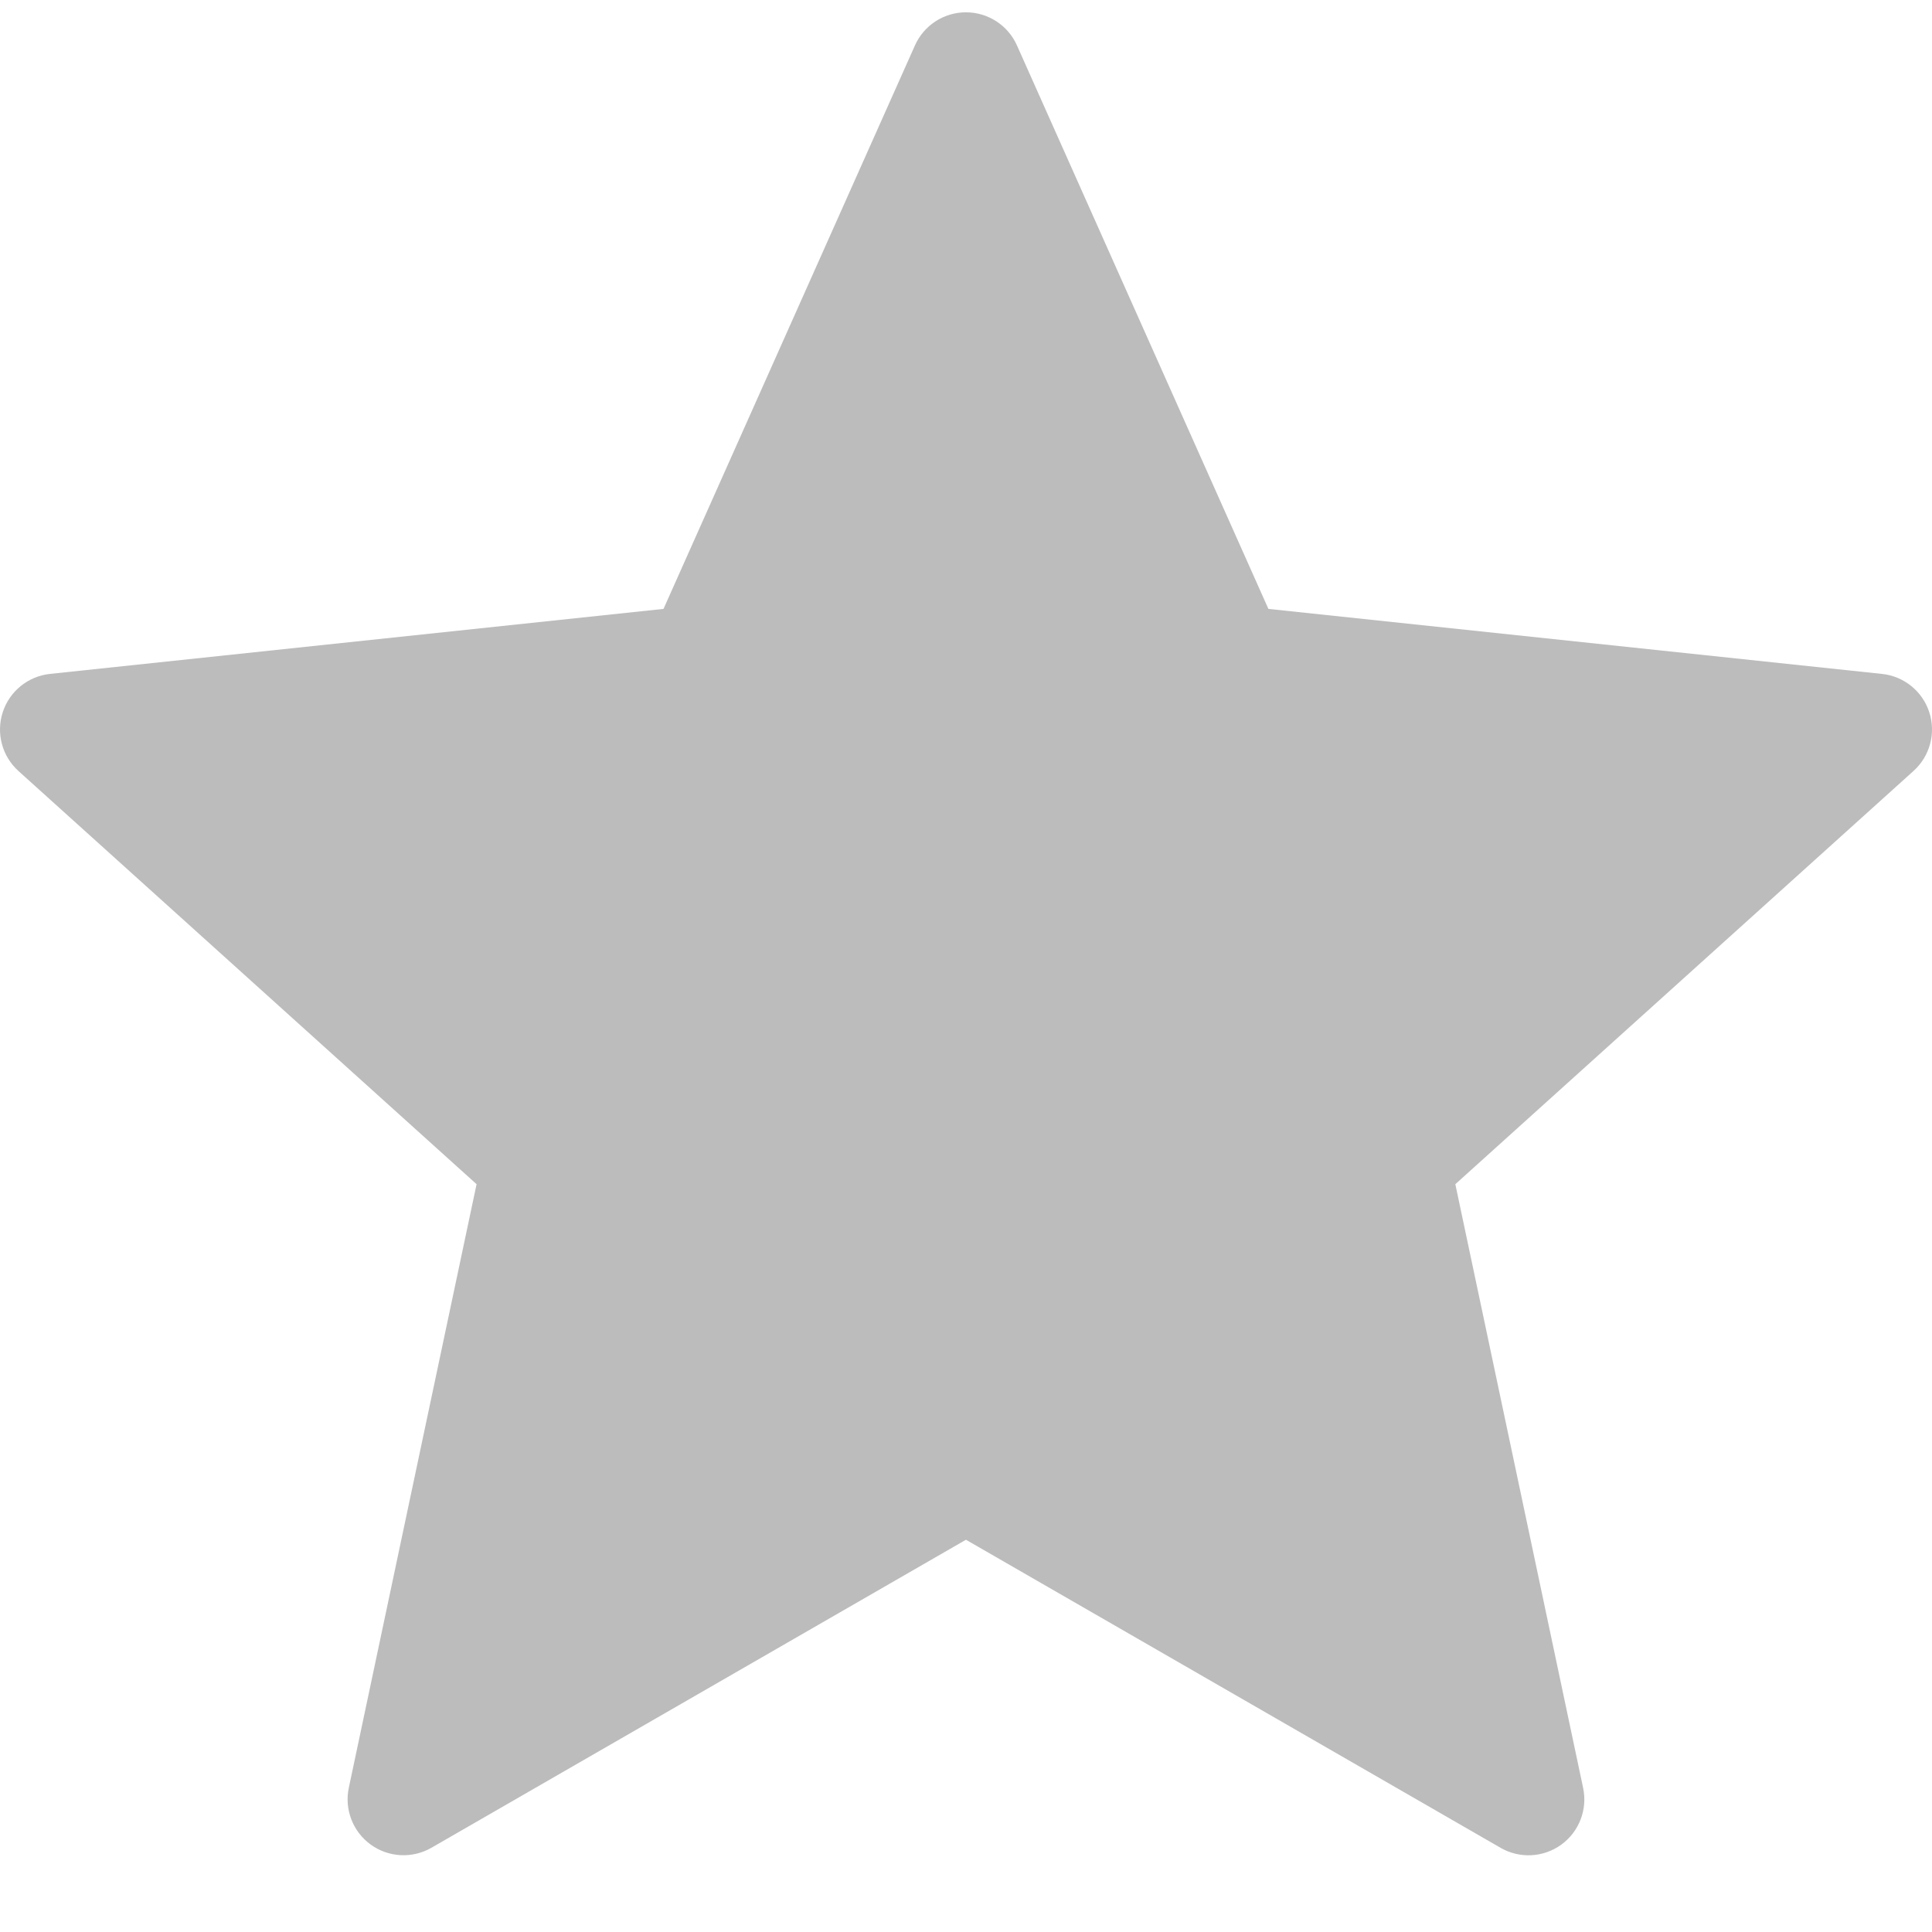
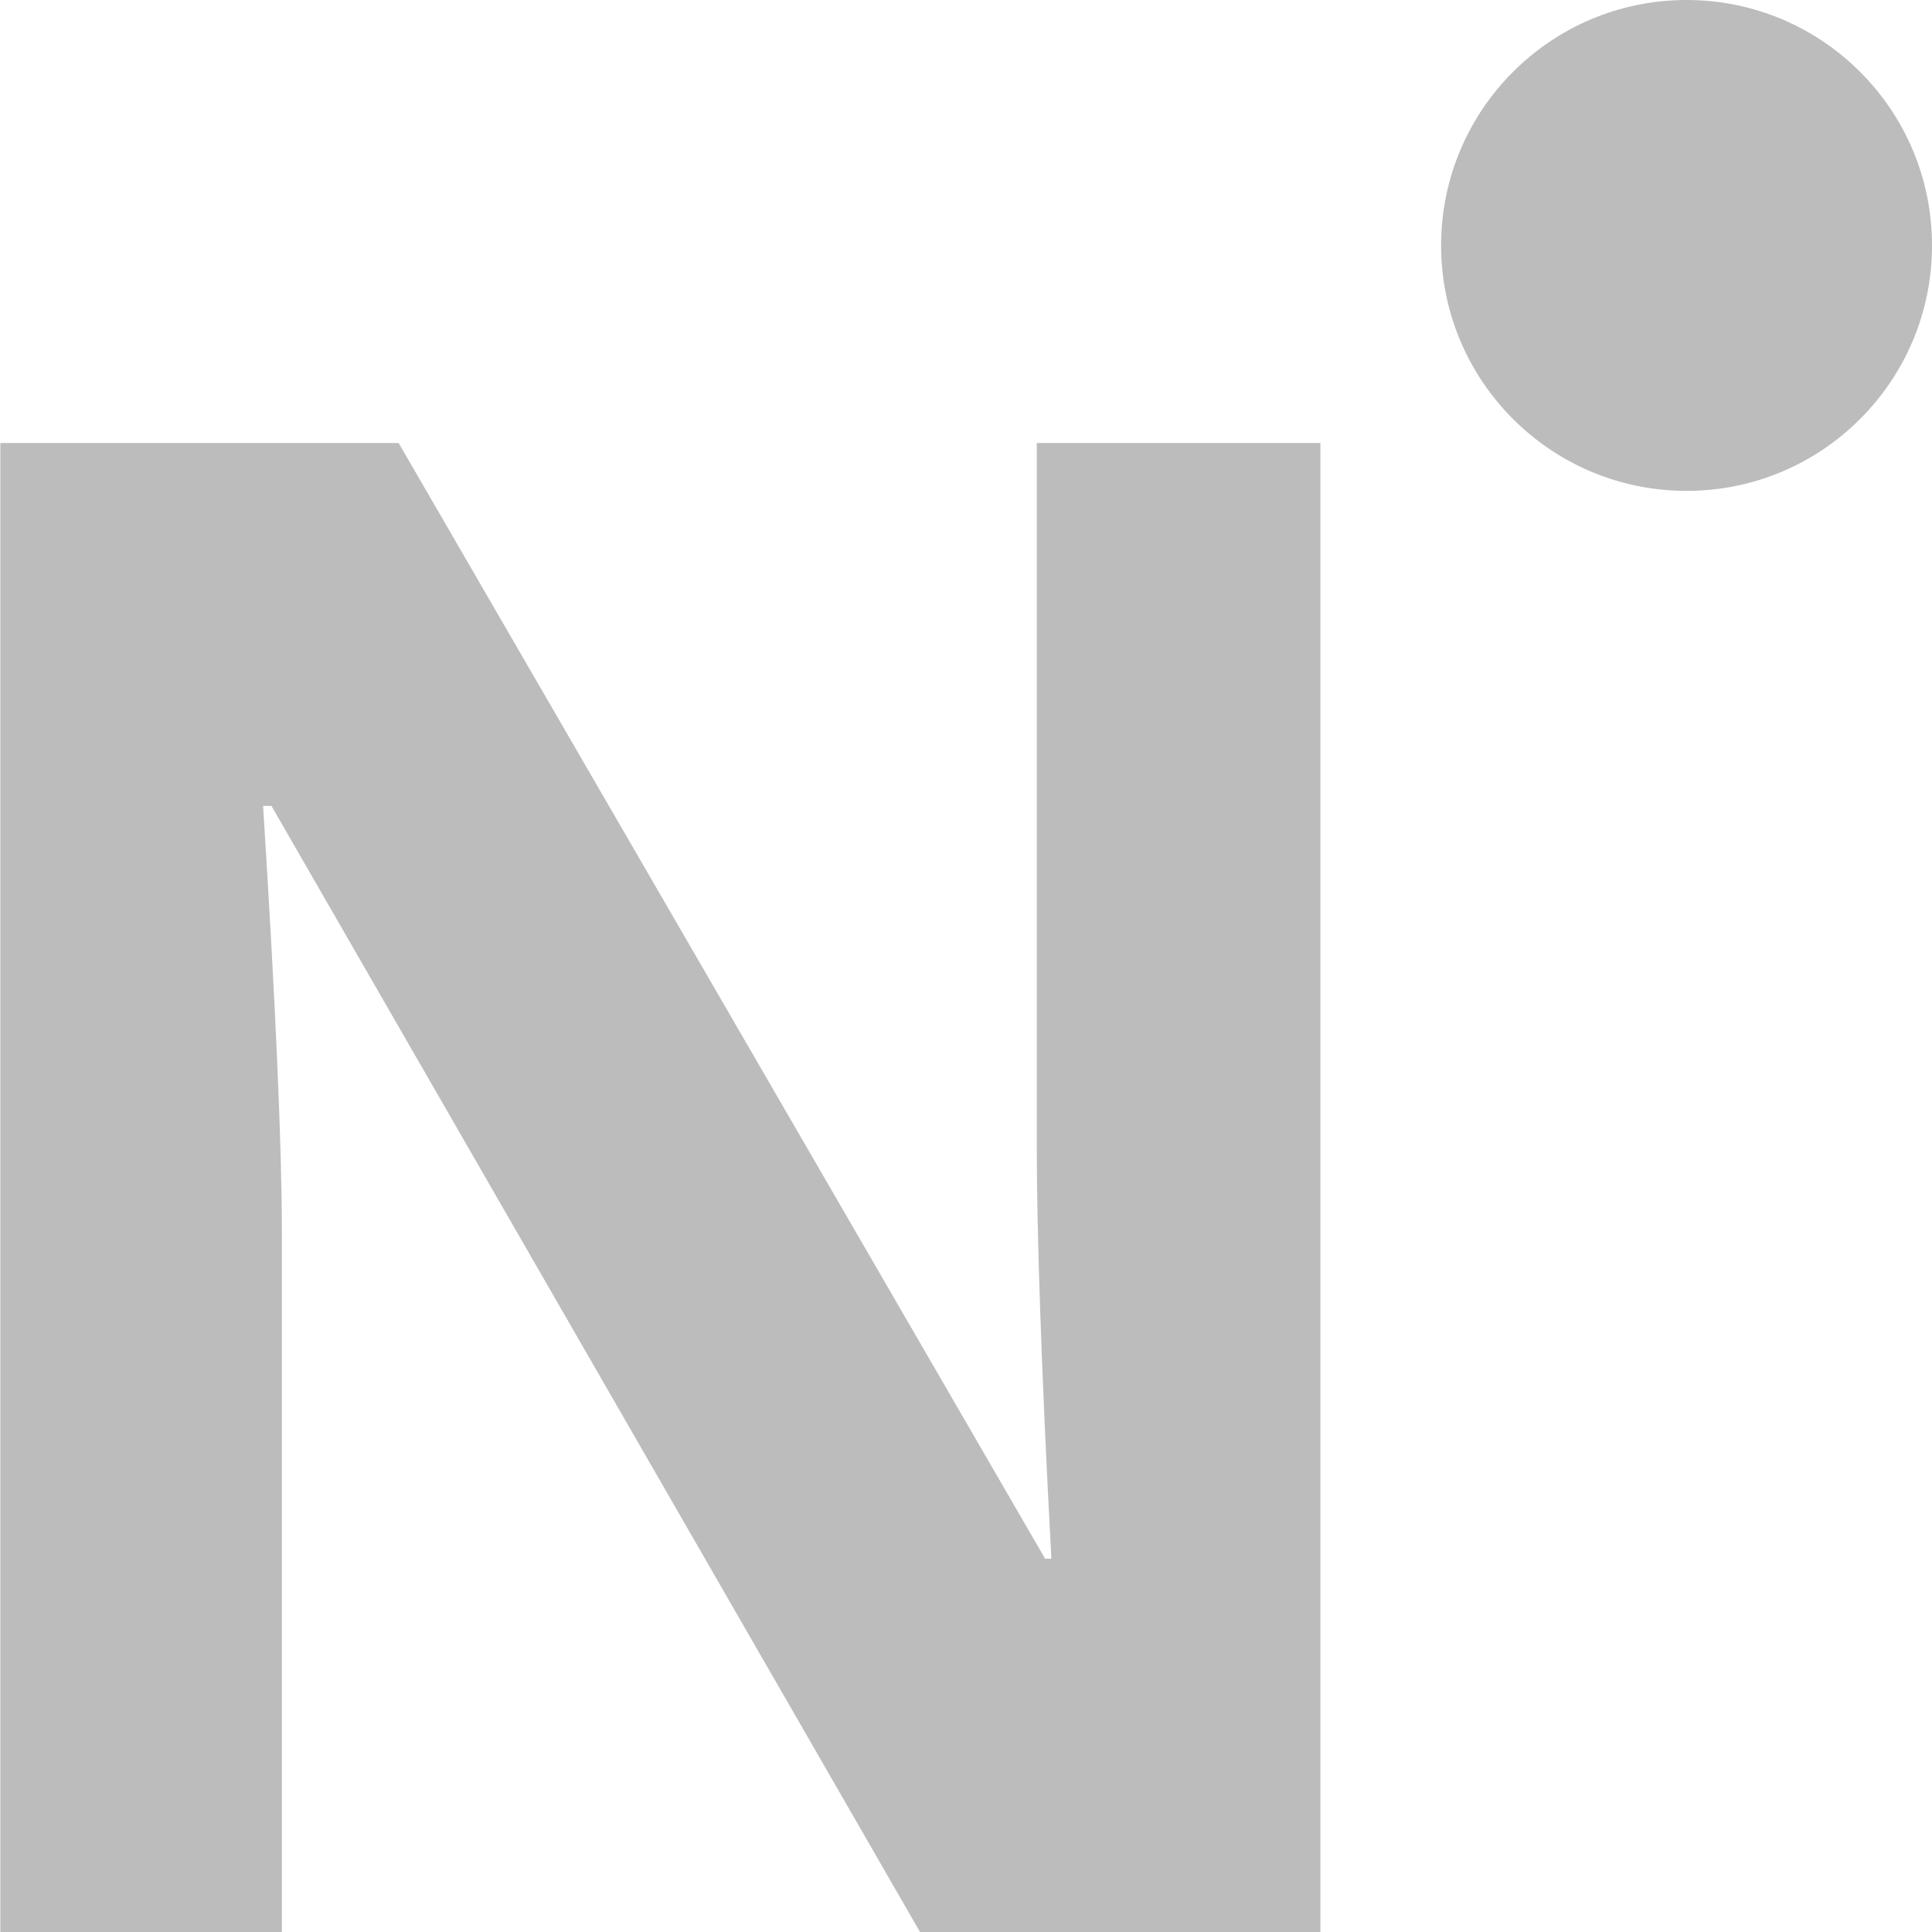
<svg xmlns="http://www.w3.org/2000/svg" width="100%" height="100%" viewBox="0 0 300 300" version="1.1" xml:space="preserve" style="fill-rule:evenodd;clip-rule:evenodd;stroke-linejoin:round;stroke-miterlimit:2;">
-   <g transform="matrix(0.799991,0,0,0.799991,-190.276,-220.512)">
-     <path d="M415.443,284.454C417.186,280.548 421.063,278.032 425.341,278.032C429.619,278.032 433.496,280.548 435.239,284.454C451.972,321.951 484.047,393.832 484.047,393.832C484.047,393.832 562.322,402.125 603.154,406.452C607.408,406.902 610.999,409.813 612.321,413.881C613.643,417.949 612.448,422.414 609.272,425.279C578.78,452.78 520.33,505.498 520.33,505.498C520.33,505.498 536.63,582.504 545.134,622.675C546.02,626.86 544.361,631.174 540.901,633.689C537.44,636.203 532.824,636.447 529.118,634.311C493.541,613.811 425.341,574.511 425.341,574.511C425.341,574.511 357.174,613.792 321.59,634.296C317.879,636.435 313.257,636.191 309.792,633.673C306.327,631.156 304.667,626.836 305.554,622.646C314.059,582.467 330.352,505.498 330.352,505.498C330.352,505.498 271.93,452.806 241.432,425.299C238.252,422.431 237.056,417.96 238.379,413.887C239.703,409.814 243.298,406.9 247.557,406.448C288.398,402.121 366.635,393.832 366.635,393.832C366.635,393.832 398.71,321.951 415.443,284.454Z" style="fill:rgb(188,188,188);" />
+   <g transform="matrix(0.779189,0,0,0.779189,50.3207,5.25105)">
+     <circle cx="271.522" cy="42.174" r="48.913" style="fill:rgb(188,188,188);" />
+   </g>
+   <g transform="matrix(323.823,0,0,323.823,-29.0934,300)">
+     <path d="M0.723,0L0.531,0L0.22,-0.54L0.216,-0.54C0.222,-0.445 0.225,-0.377 0.225,-0.336L0.225,0L0.09,0L0.09,-0.714L0.281,-0.714L0.591,-0.179L0.594,-0.179C0.589,-0.272 0.587,-0.338 0.587,-0.376L0.587,-0.714L0.723,-0.714L0.723,0Z" style="fill:rgb(188,188,188);fill-rule:nonzero;" />
  </g>
</svg>
